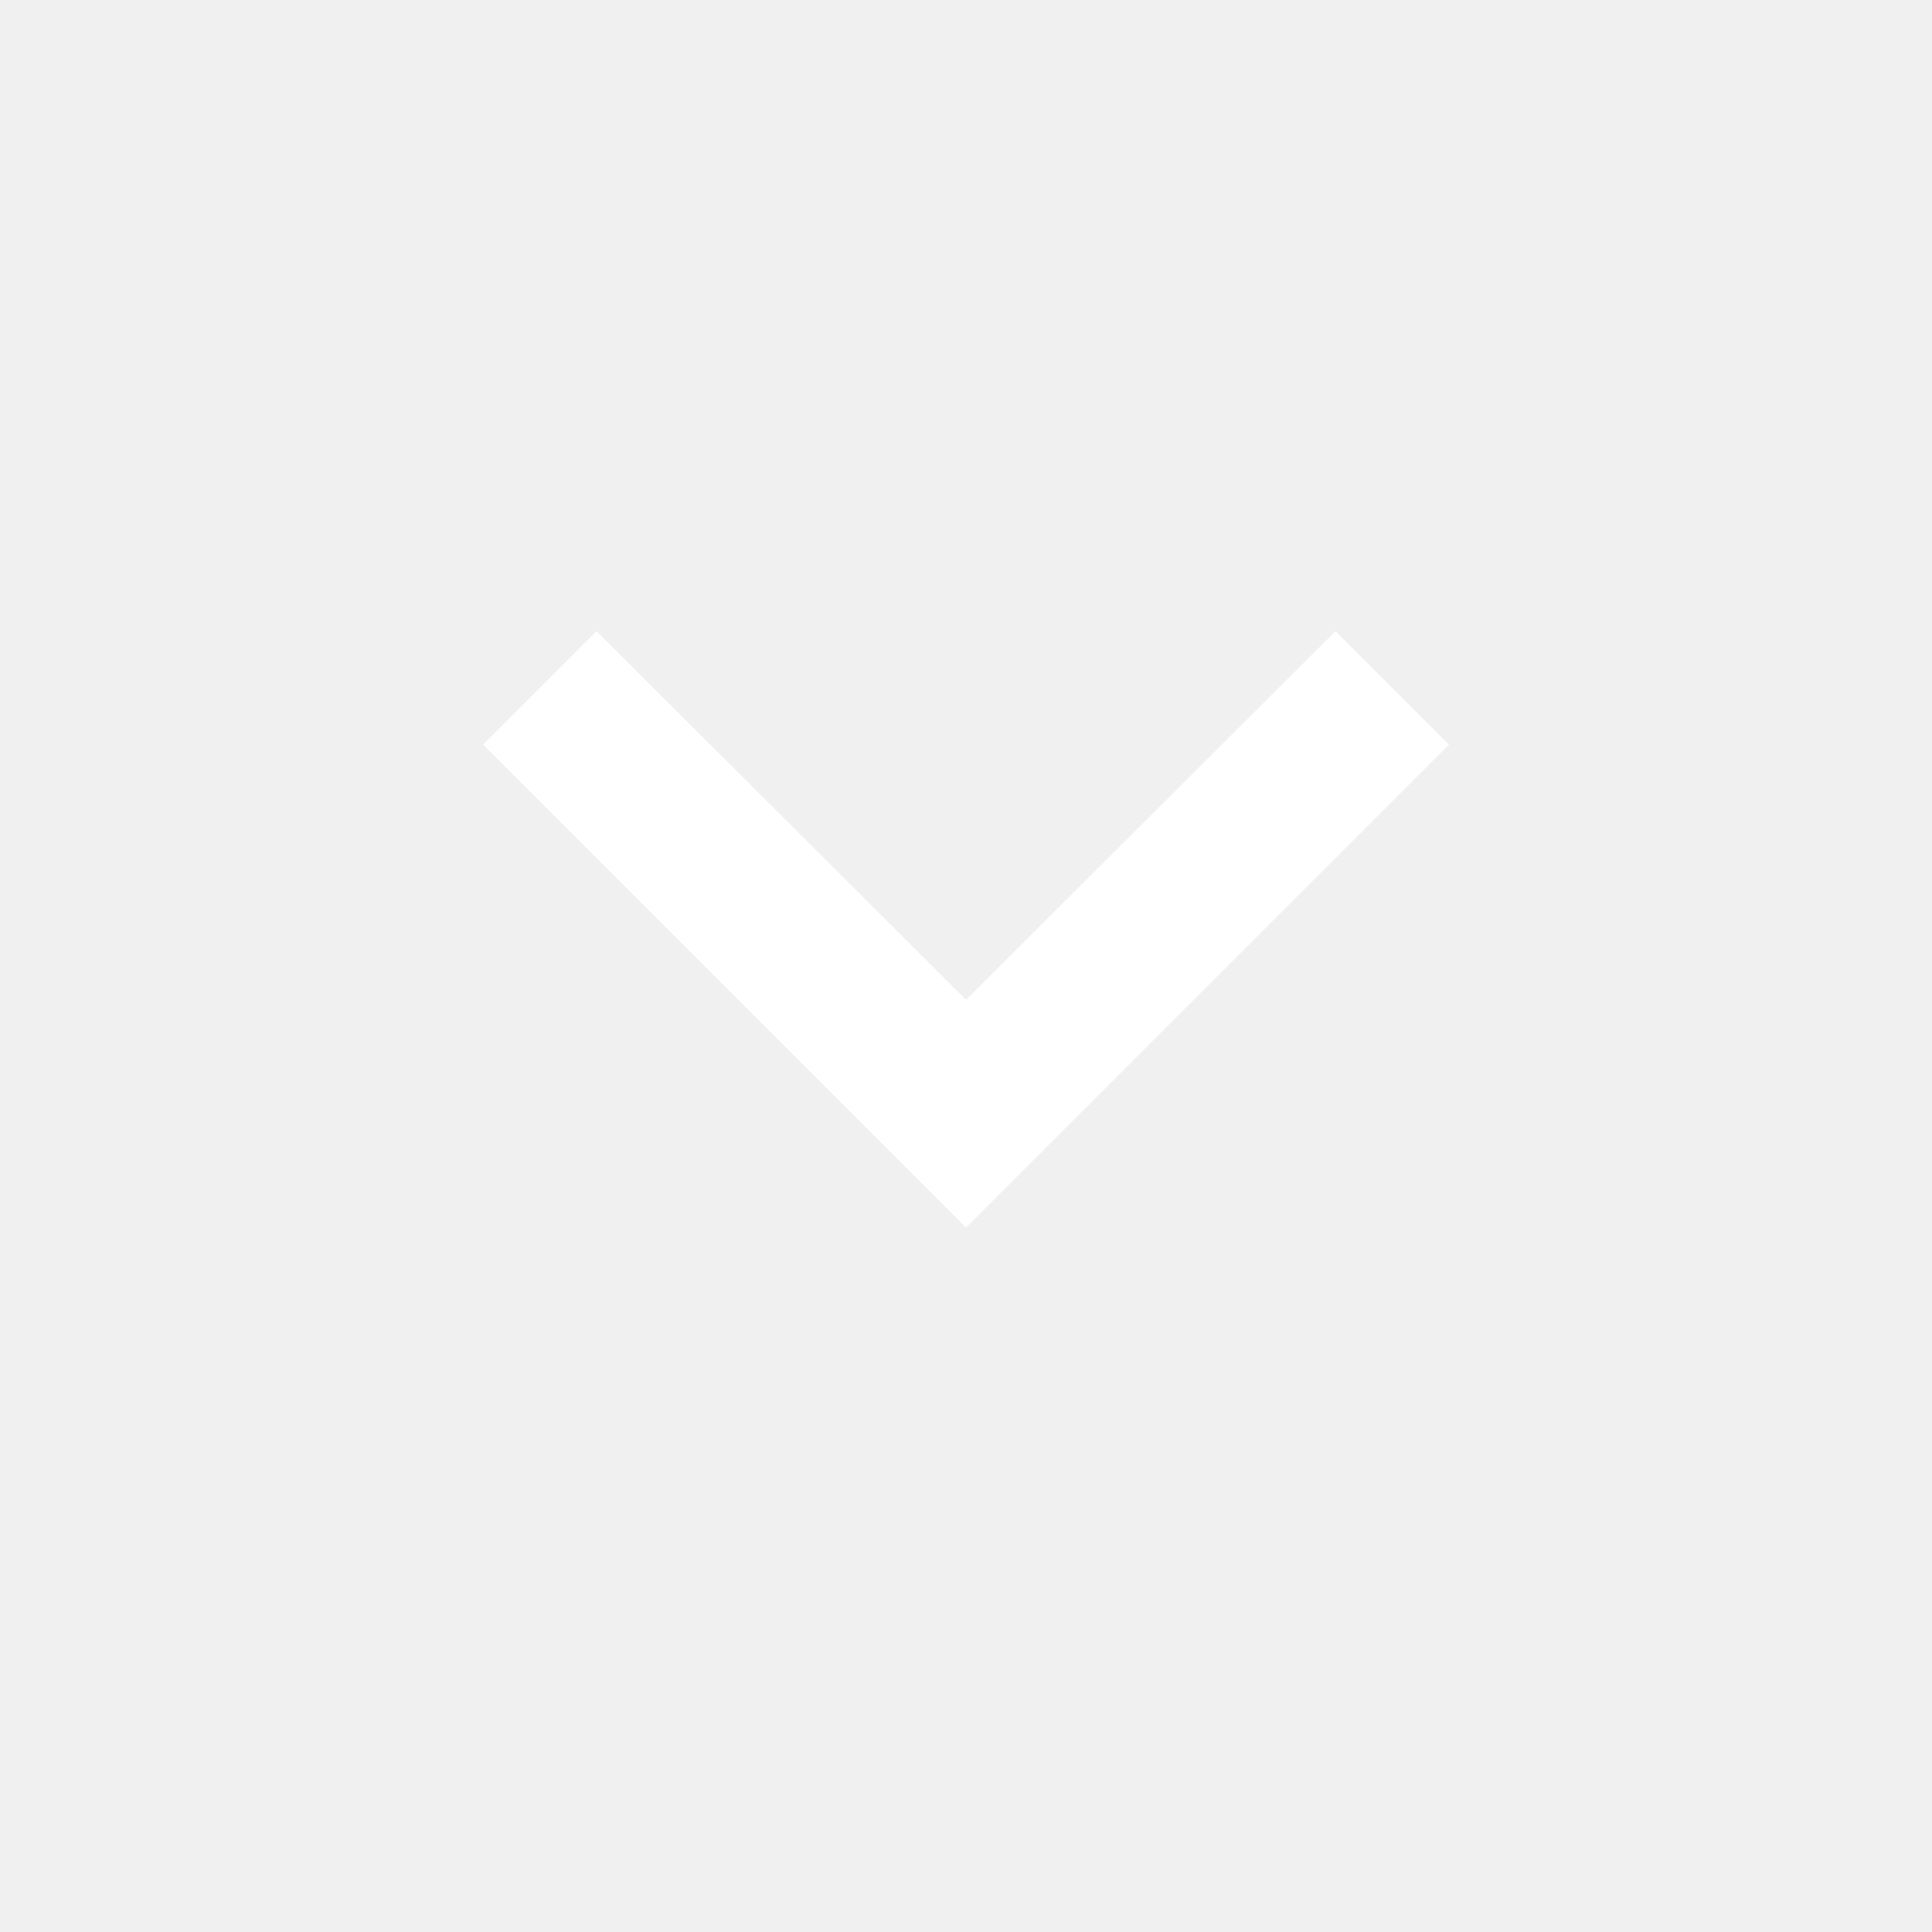
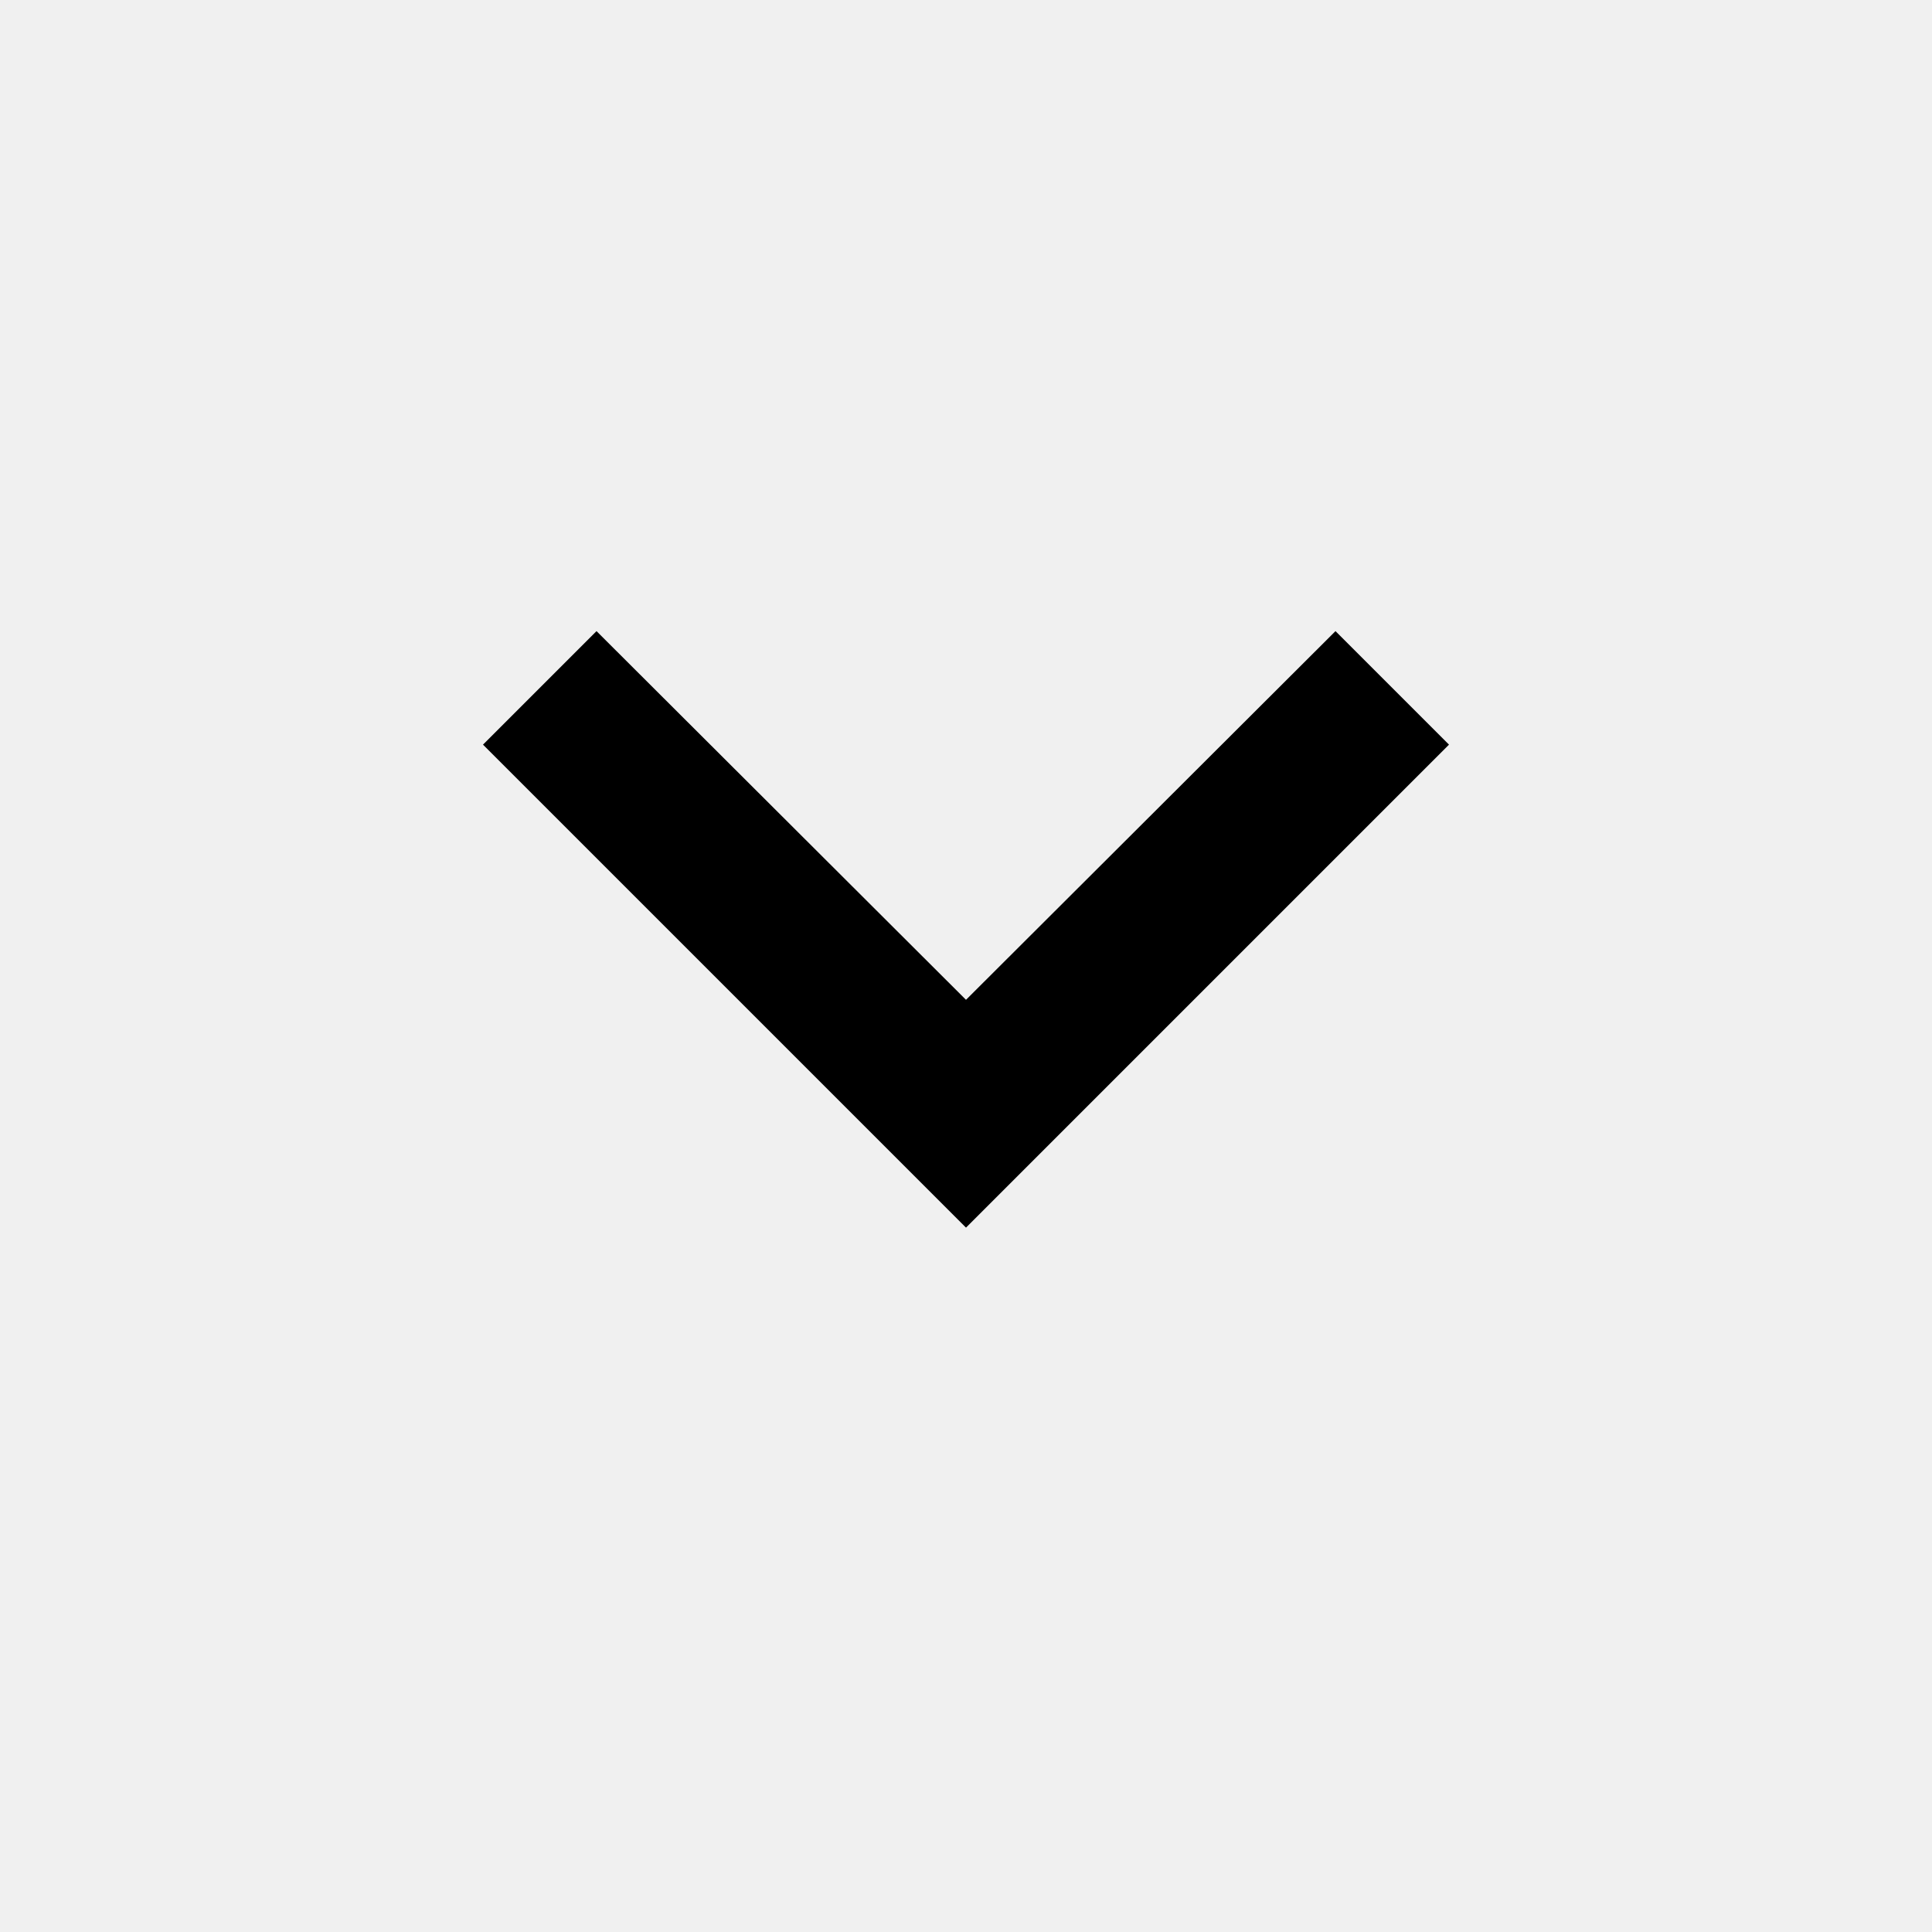
- <svg xmlns="http://www.w3.org/2000/svg" fill="#FFFFFF" height="24" viewBox="0 0 24 24" width="24">
+ <svg xmlns="http://www.w3.org/2000/svg" fill="black" height="24" viewBox="0 0 24 24" width="24">
  <path d="M7.41 7.84L12 12.42l4.59-4.58L18 9.25l-6 6-6-6z" />
  <path d="M0-.75h24v24H0z" fill="none" />
</svg>
